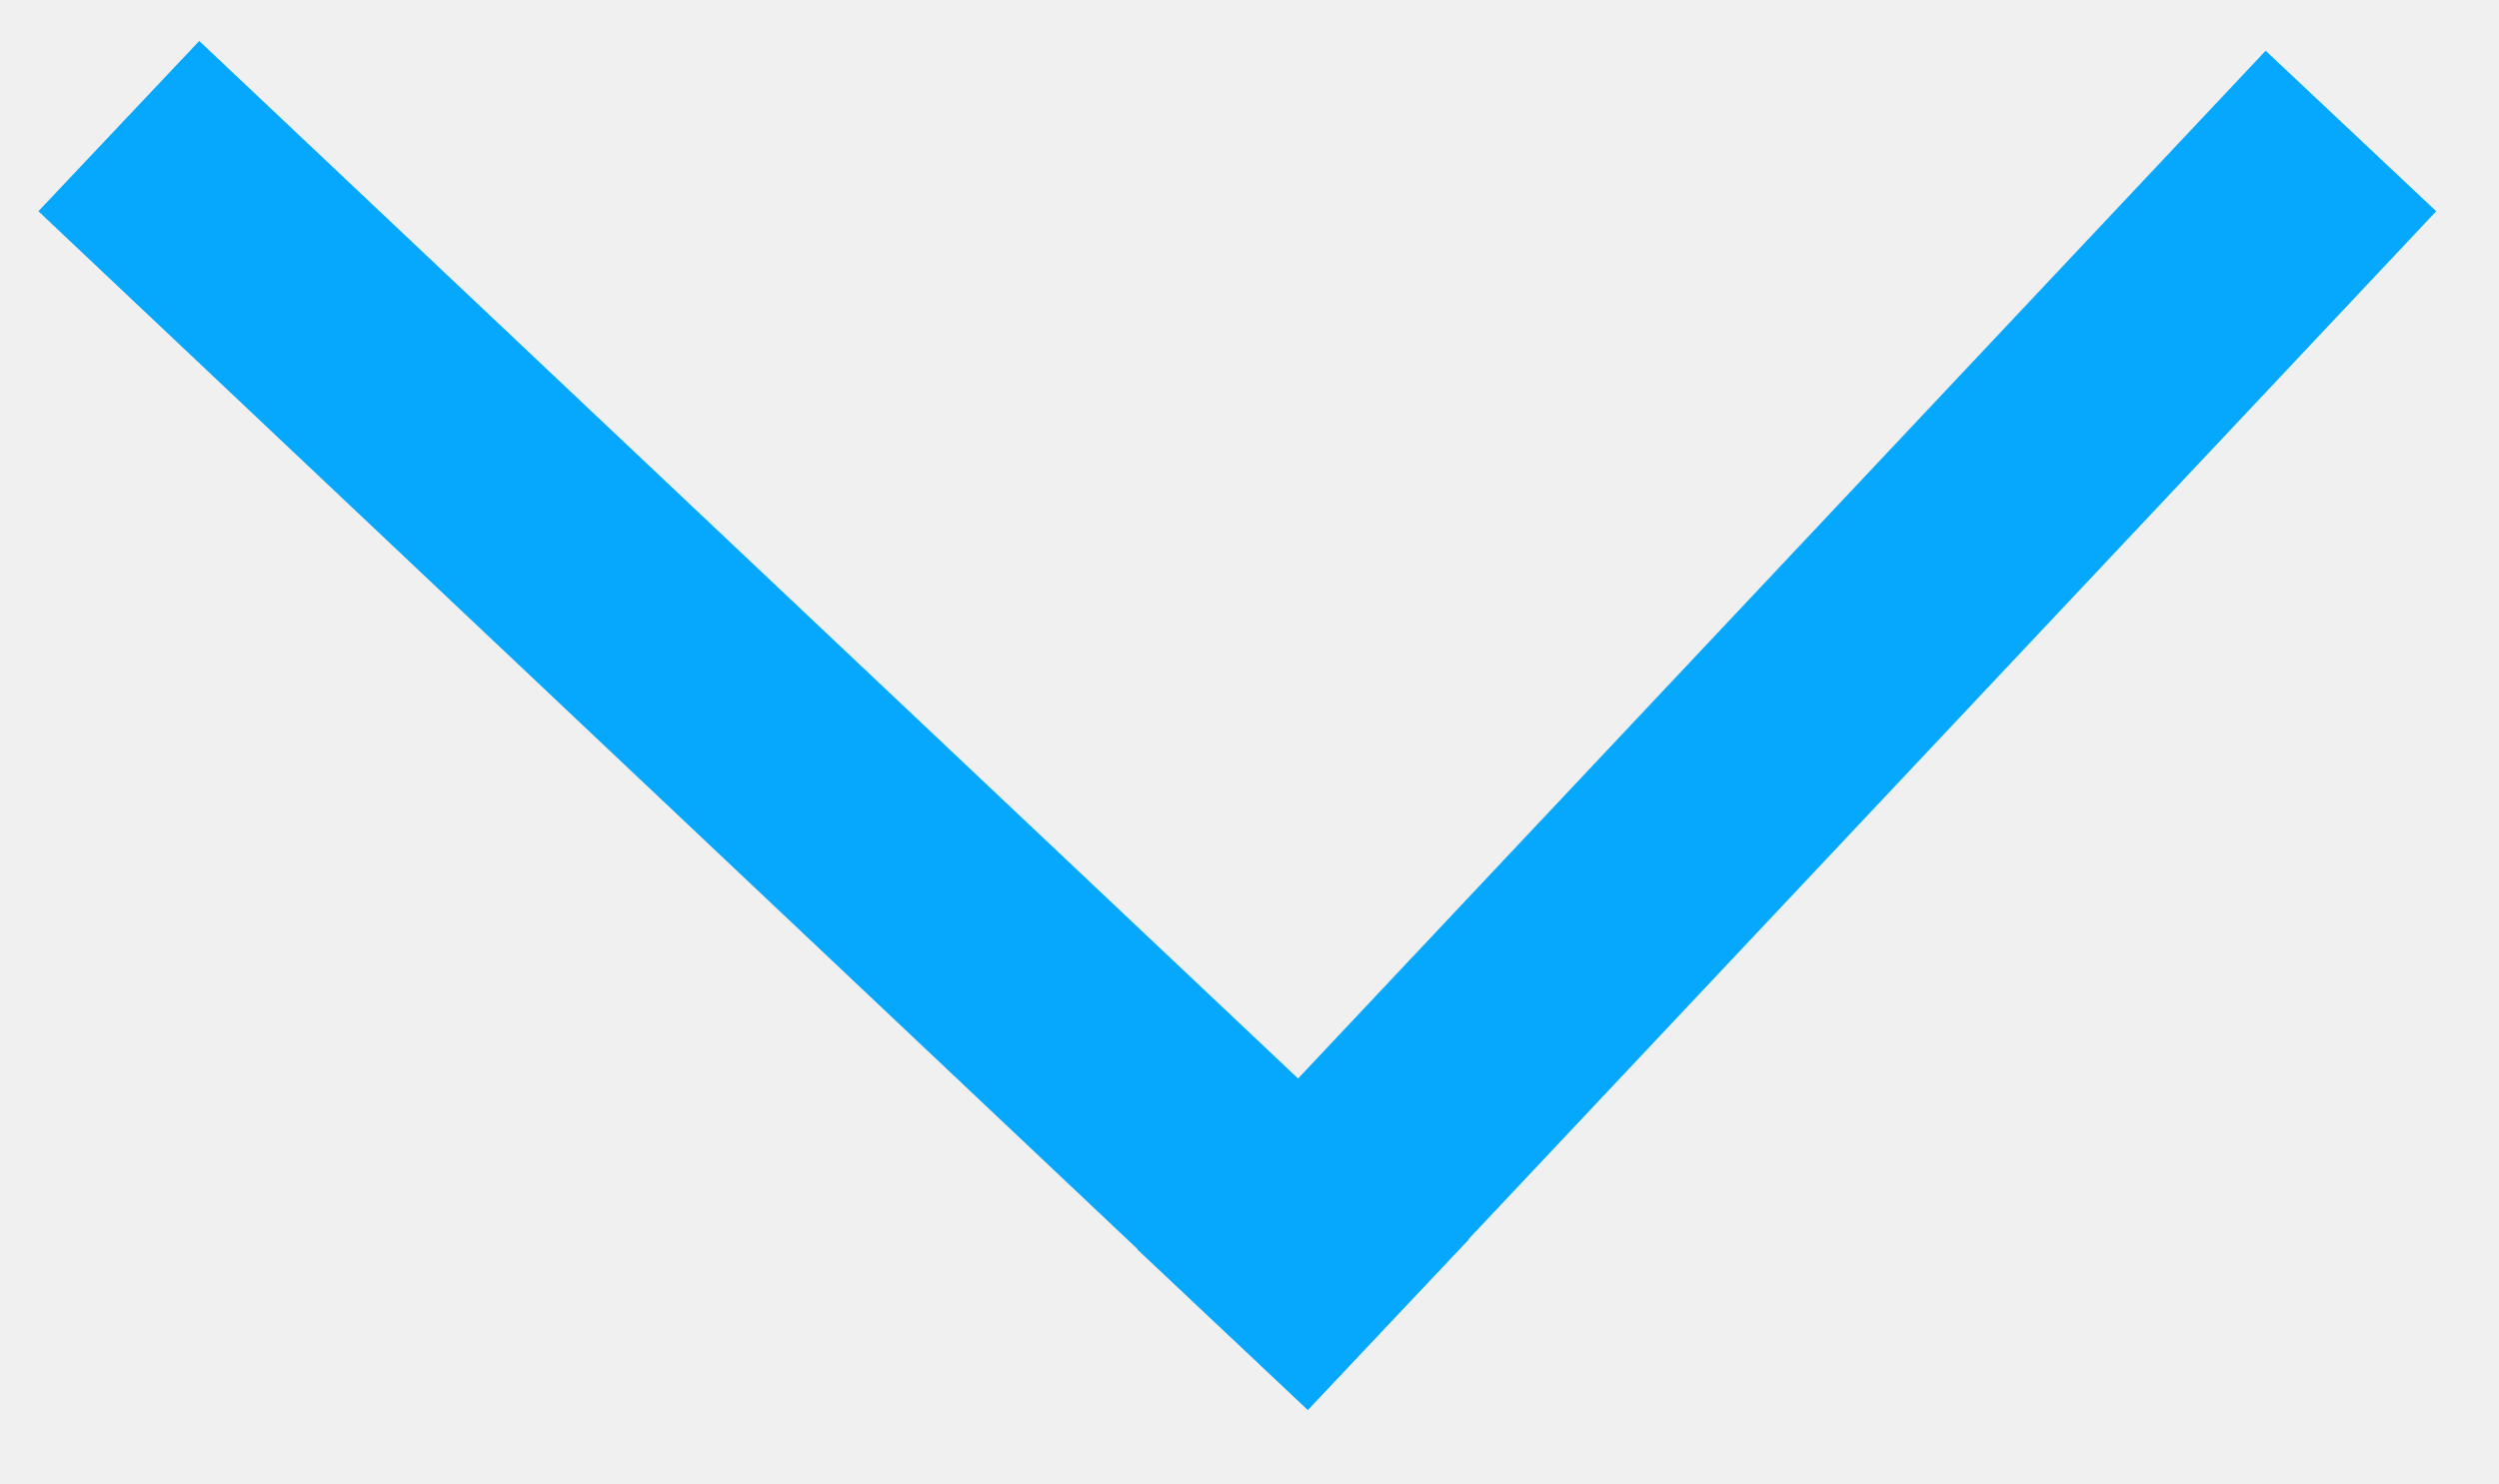
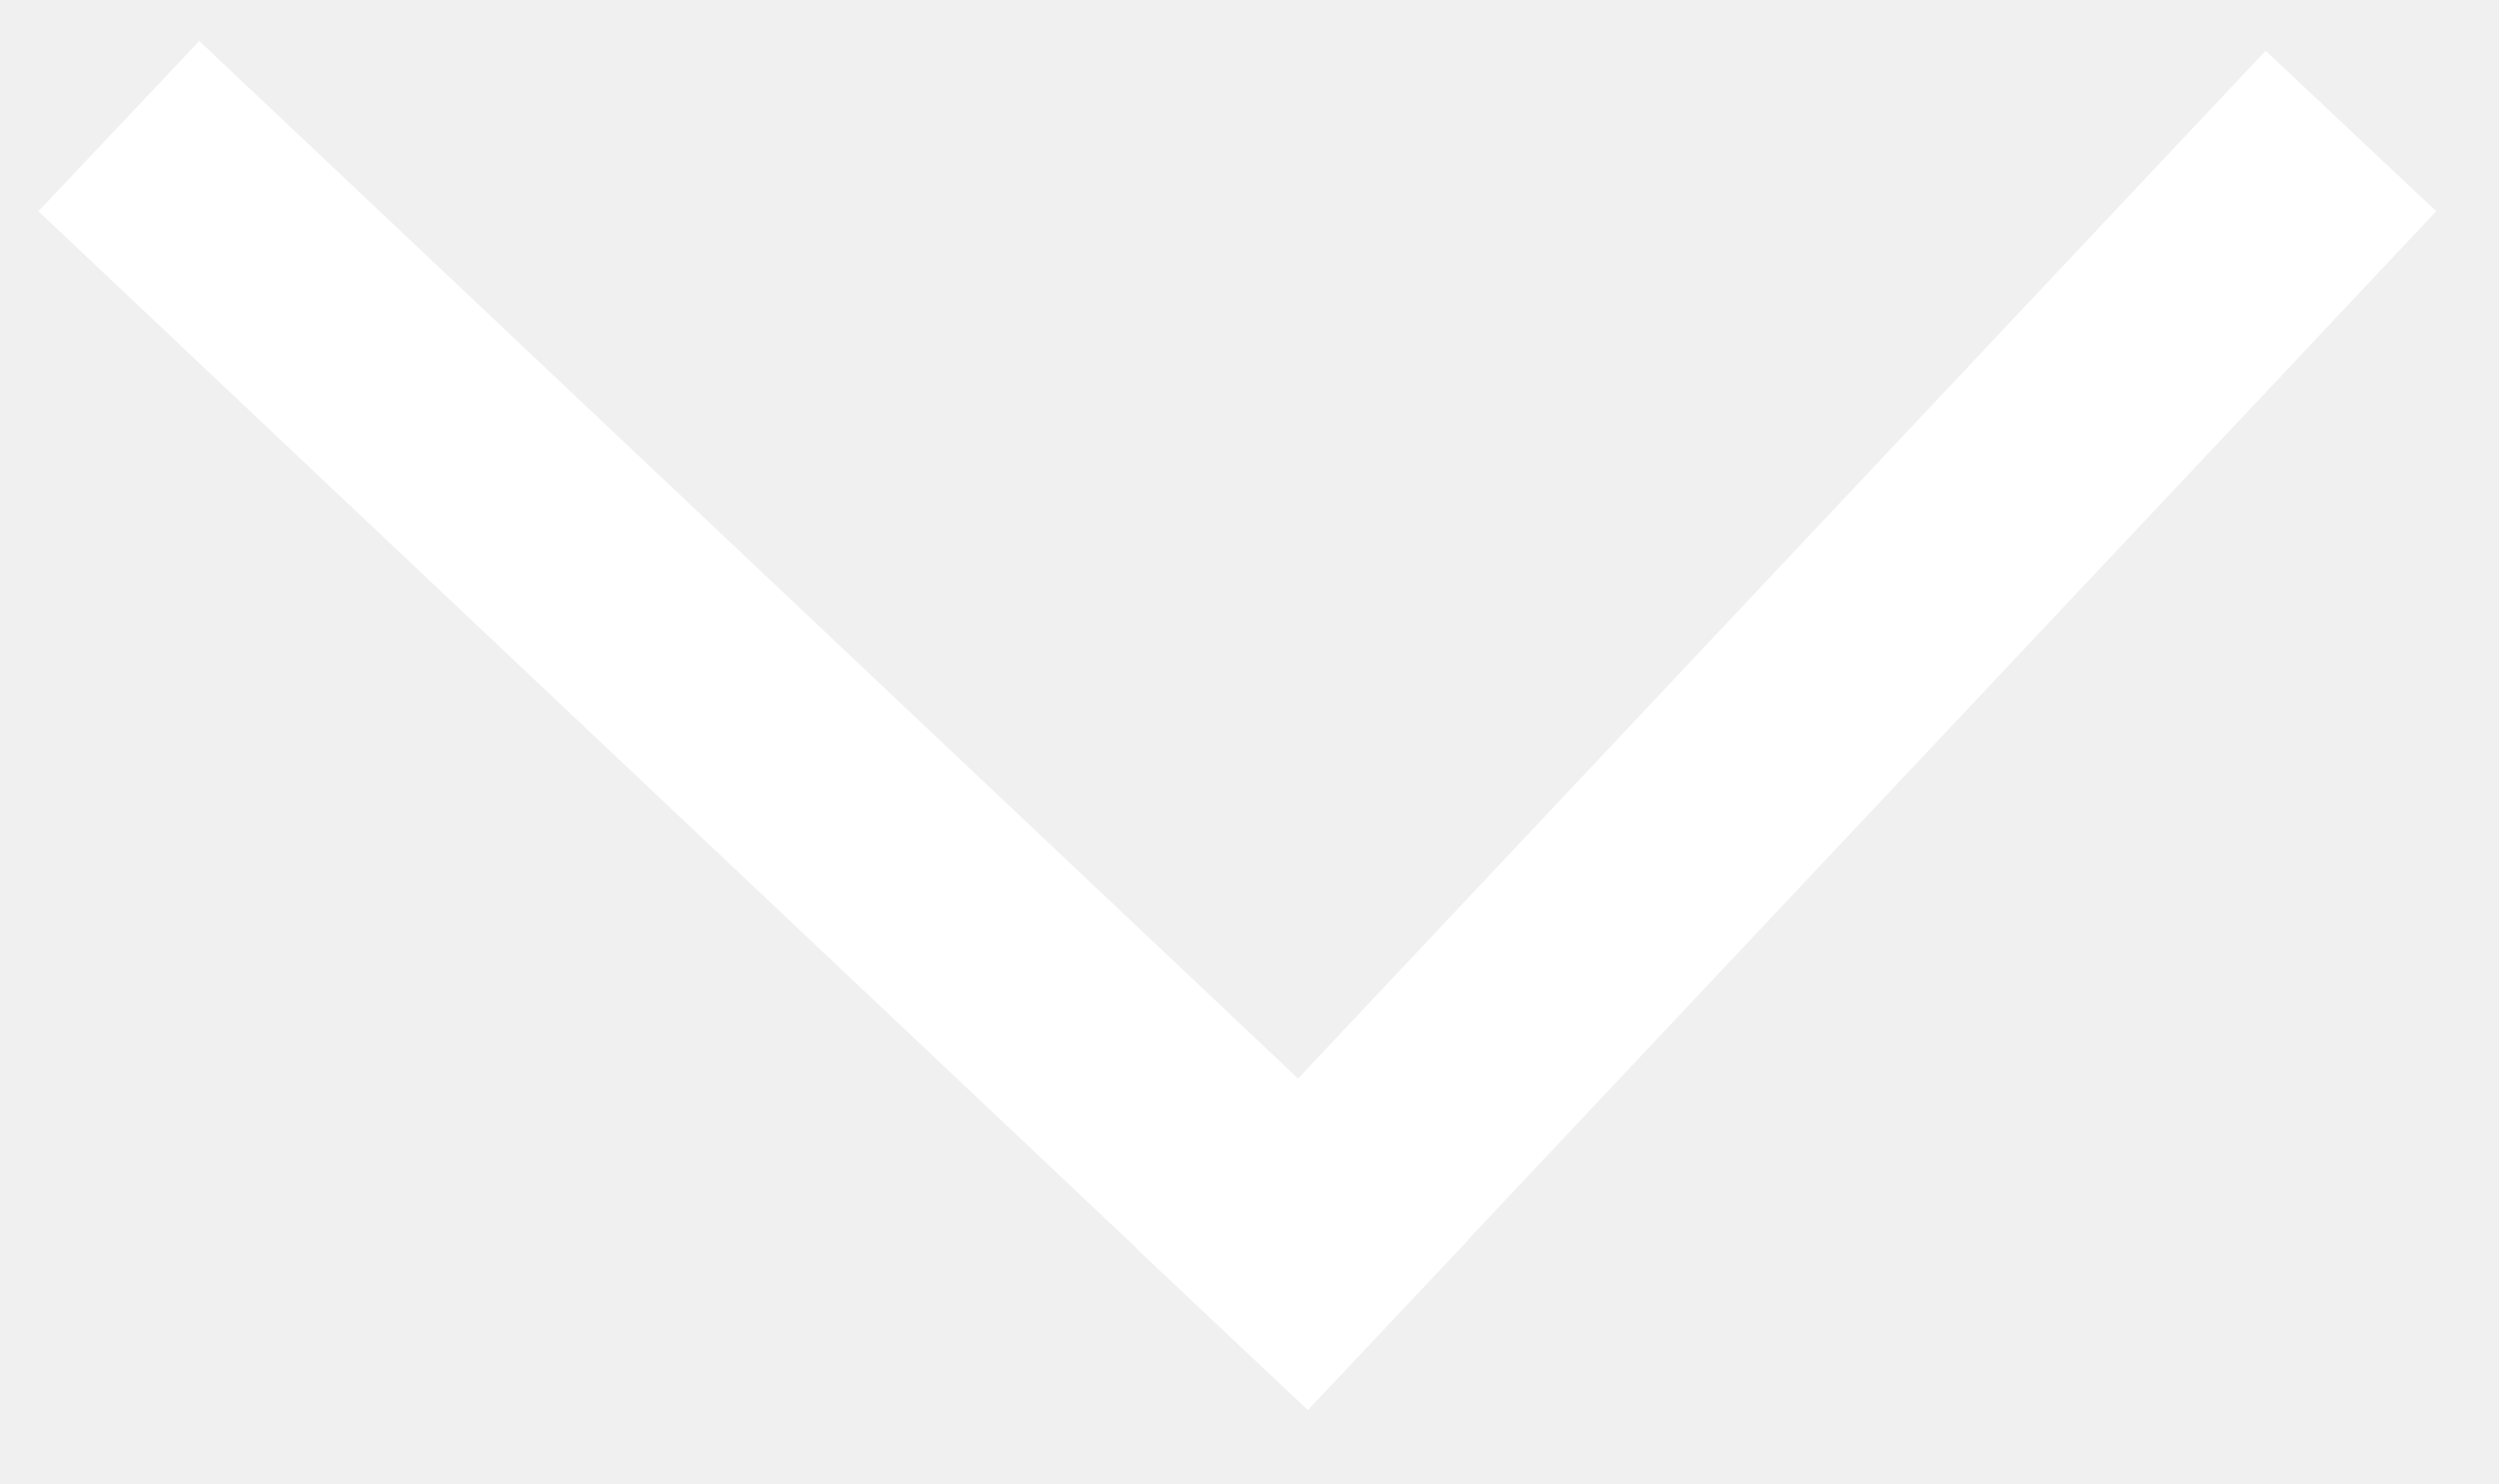
- <svg xmlns="http://www.w3.org/2000/svg" width="32" height="19" viewBox="0 0 32 19" fill="none">
-   <line x1="2.612" y1="2.645" x2="16.686" y2="15.938" stroke="#06A8FE" stroke-width="3" stroke-linecap="square" />
-   <line x1="16.683" y1="15.938" x2="29.076" y2="2.77" stroke="#06A8FE" stroke-width="3" stroke-linecap="square" />
+ <svg xmlns="http://www.w3.org/2000/svg" width="100%" height="100%" viewBox="0 0 32 19" version="1.1" xml:space="preserve" style="fill-rule:evenodd;clip-rule:evenodd;stroke-linecap:square;">
+   <path d="M2.612,2.645L16.686,15.938" style="fill:none;fill-rule:nonzero;stroke:white;stroke-width:3px;" />
+   <path d="M16.683,15.938L29.076,2.77" style="fill:none;fill-rule:nonzero;stroke:white;stroke-width:3px;" />
</svg>
